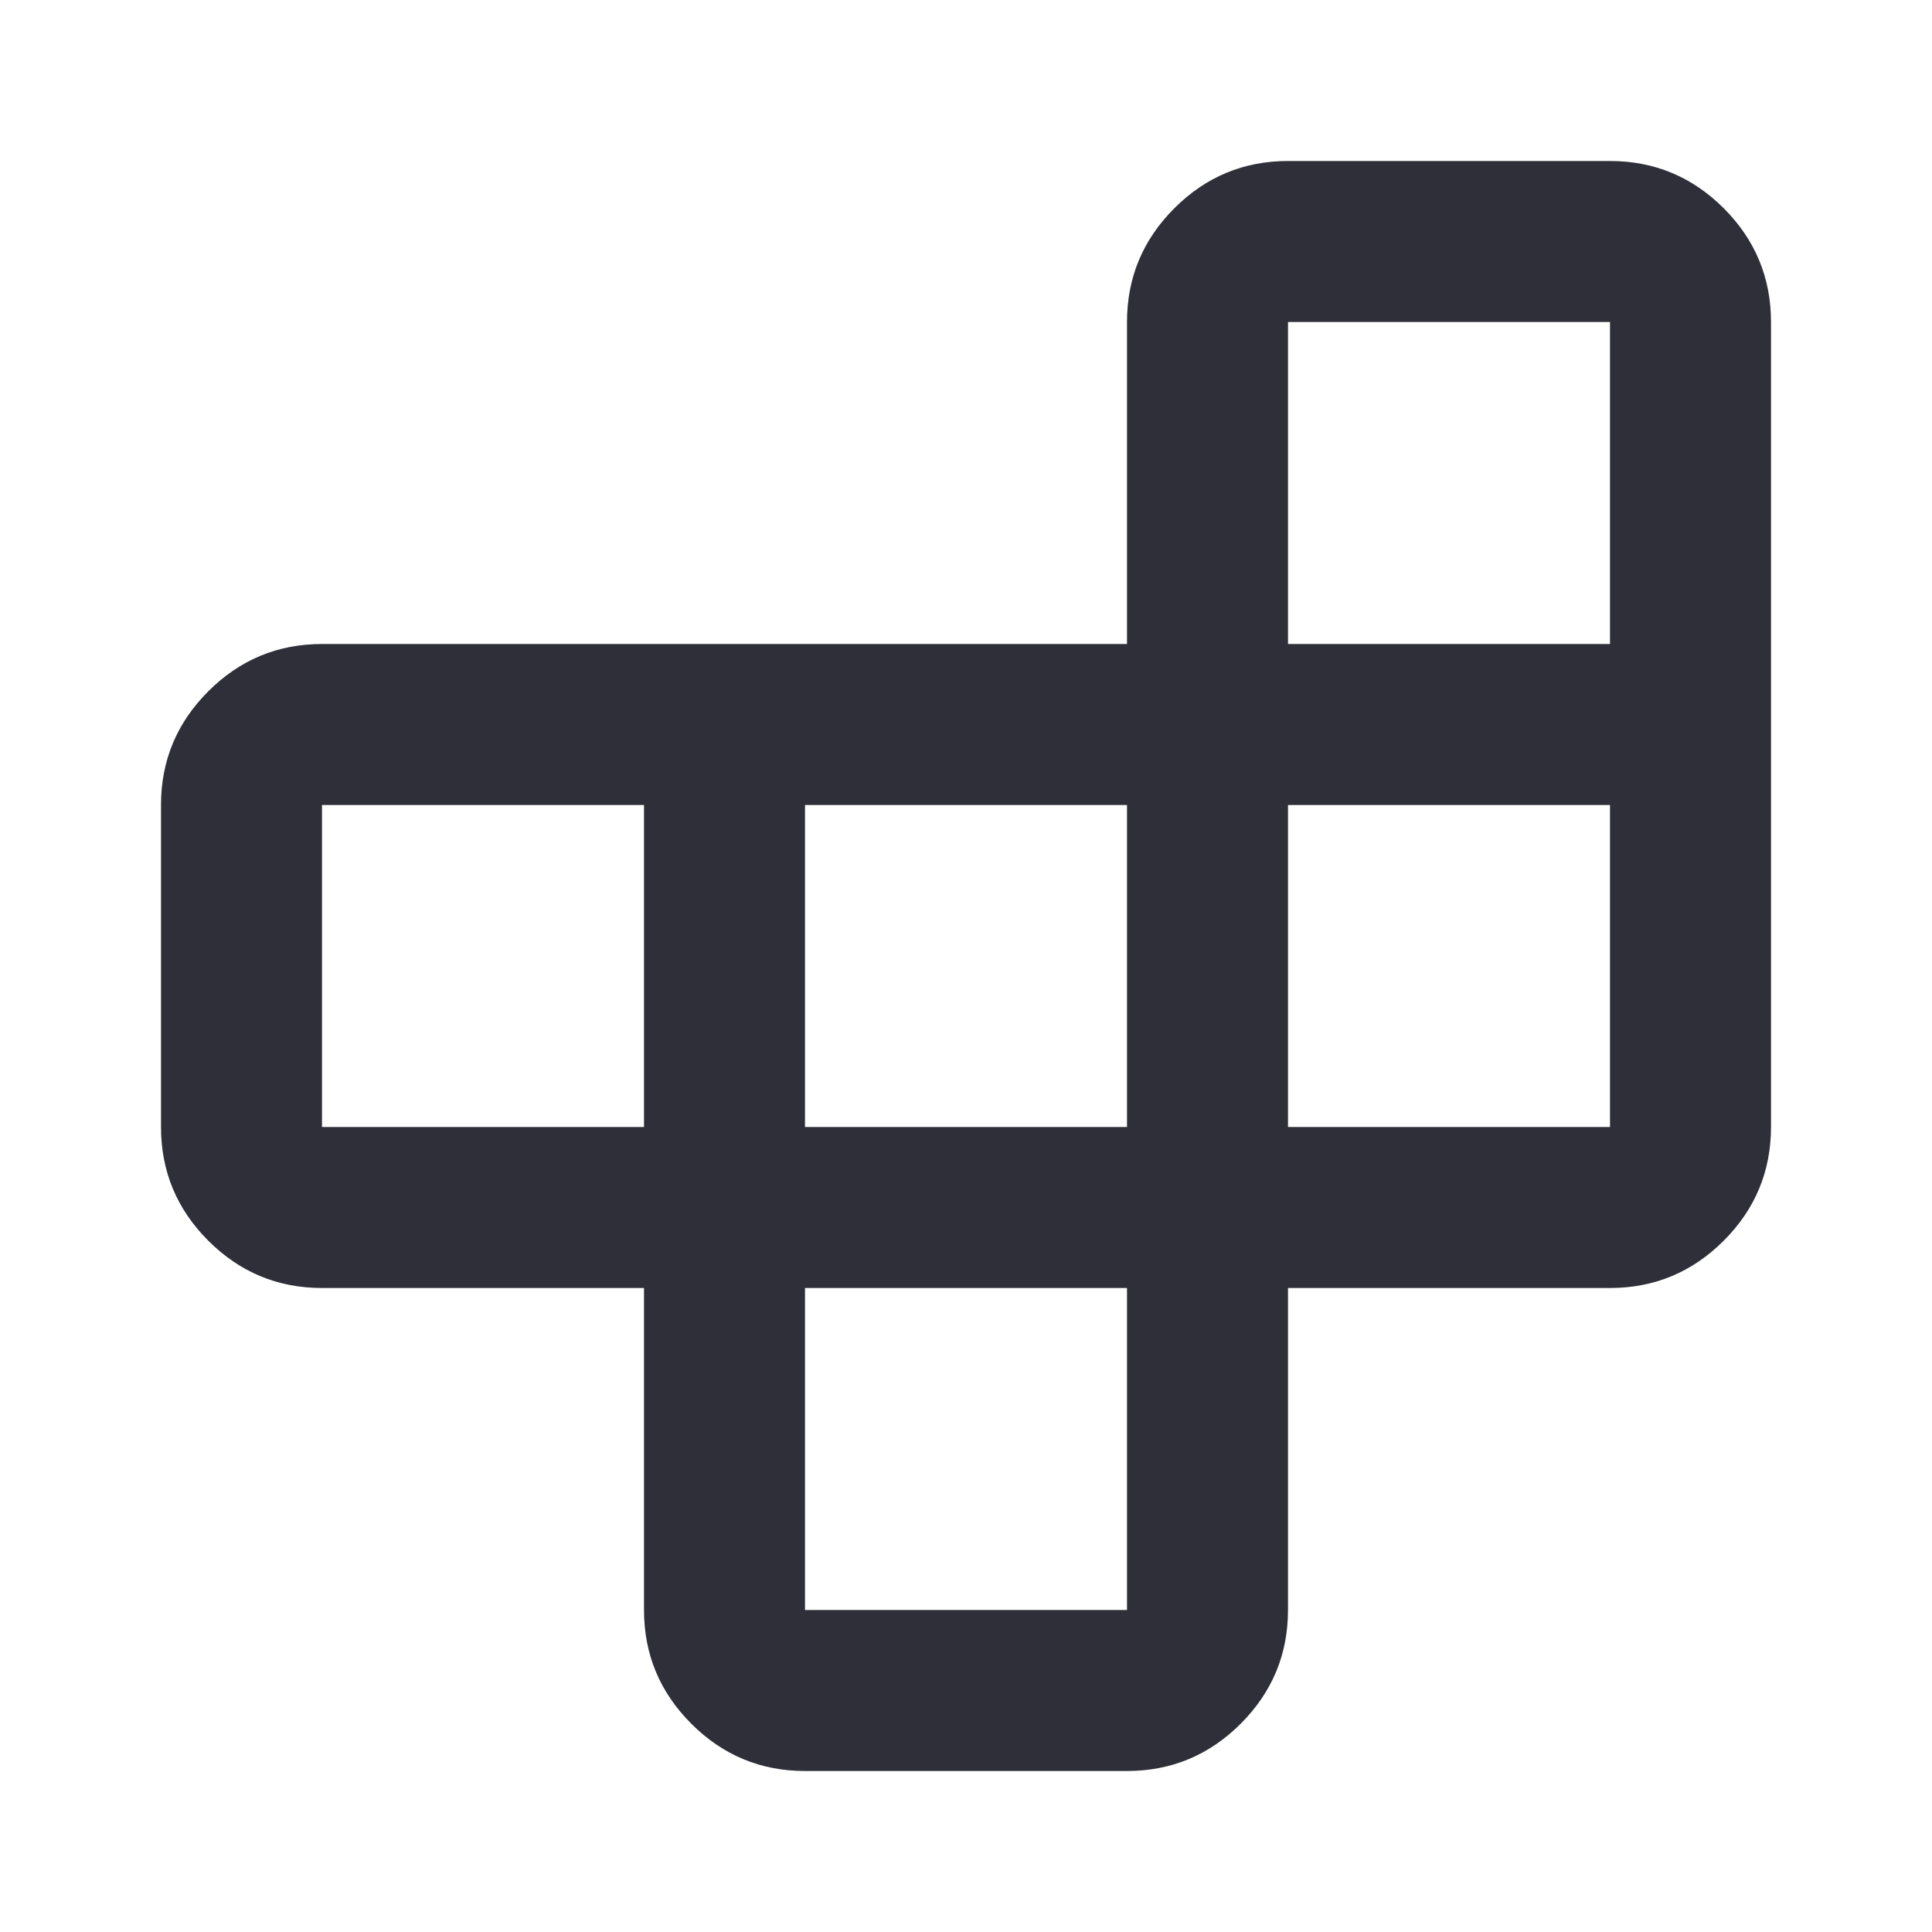
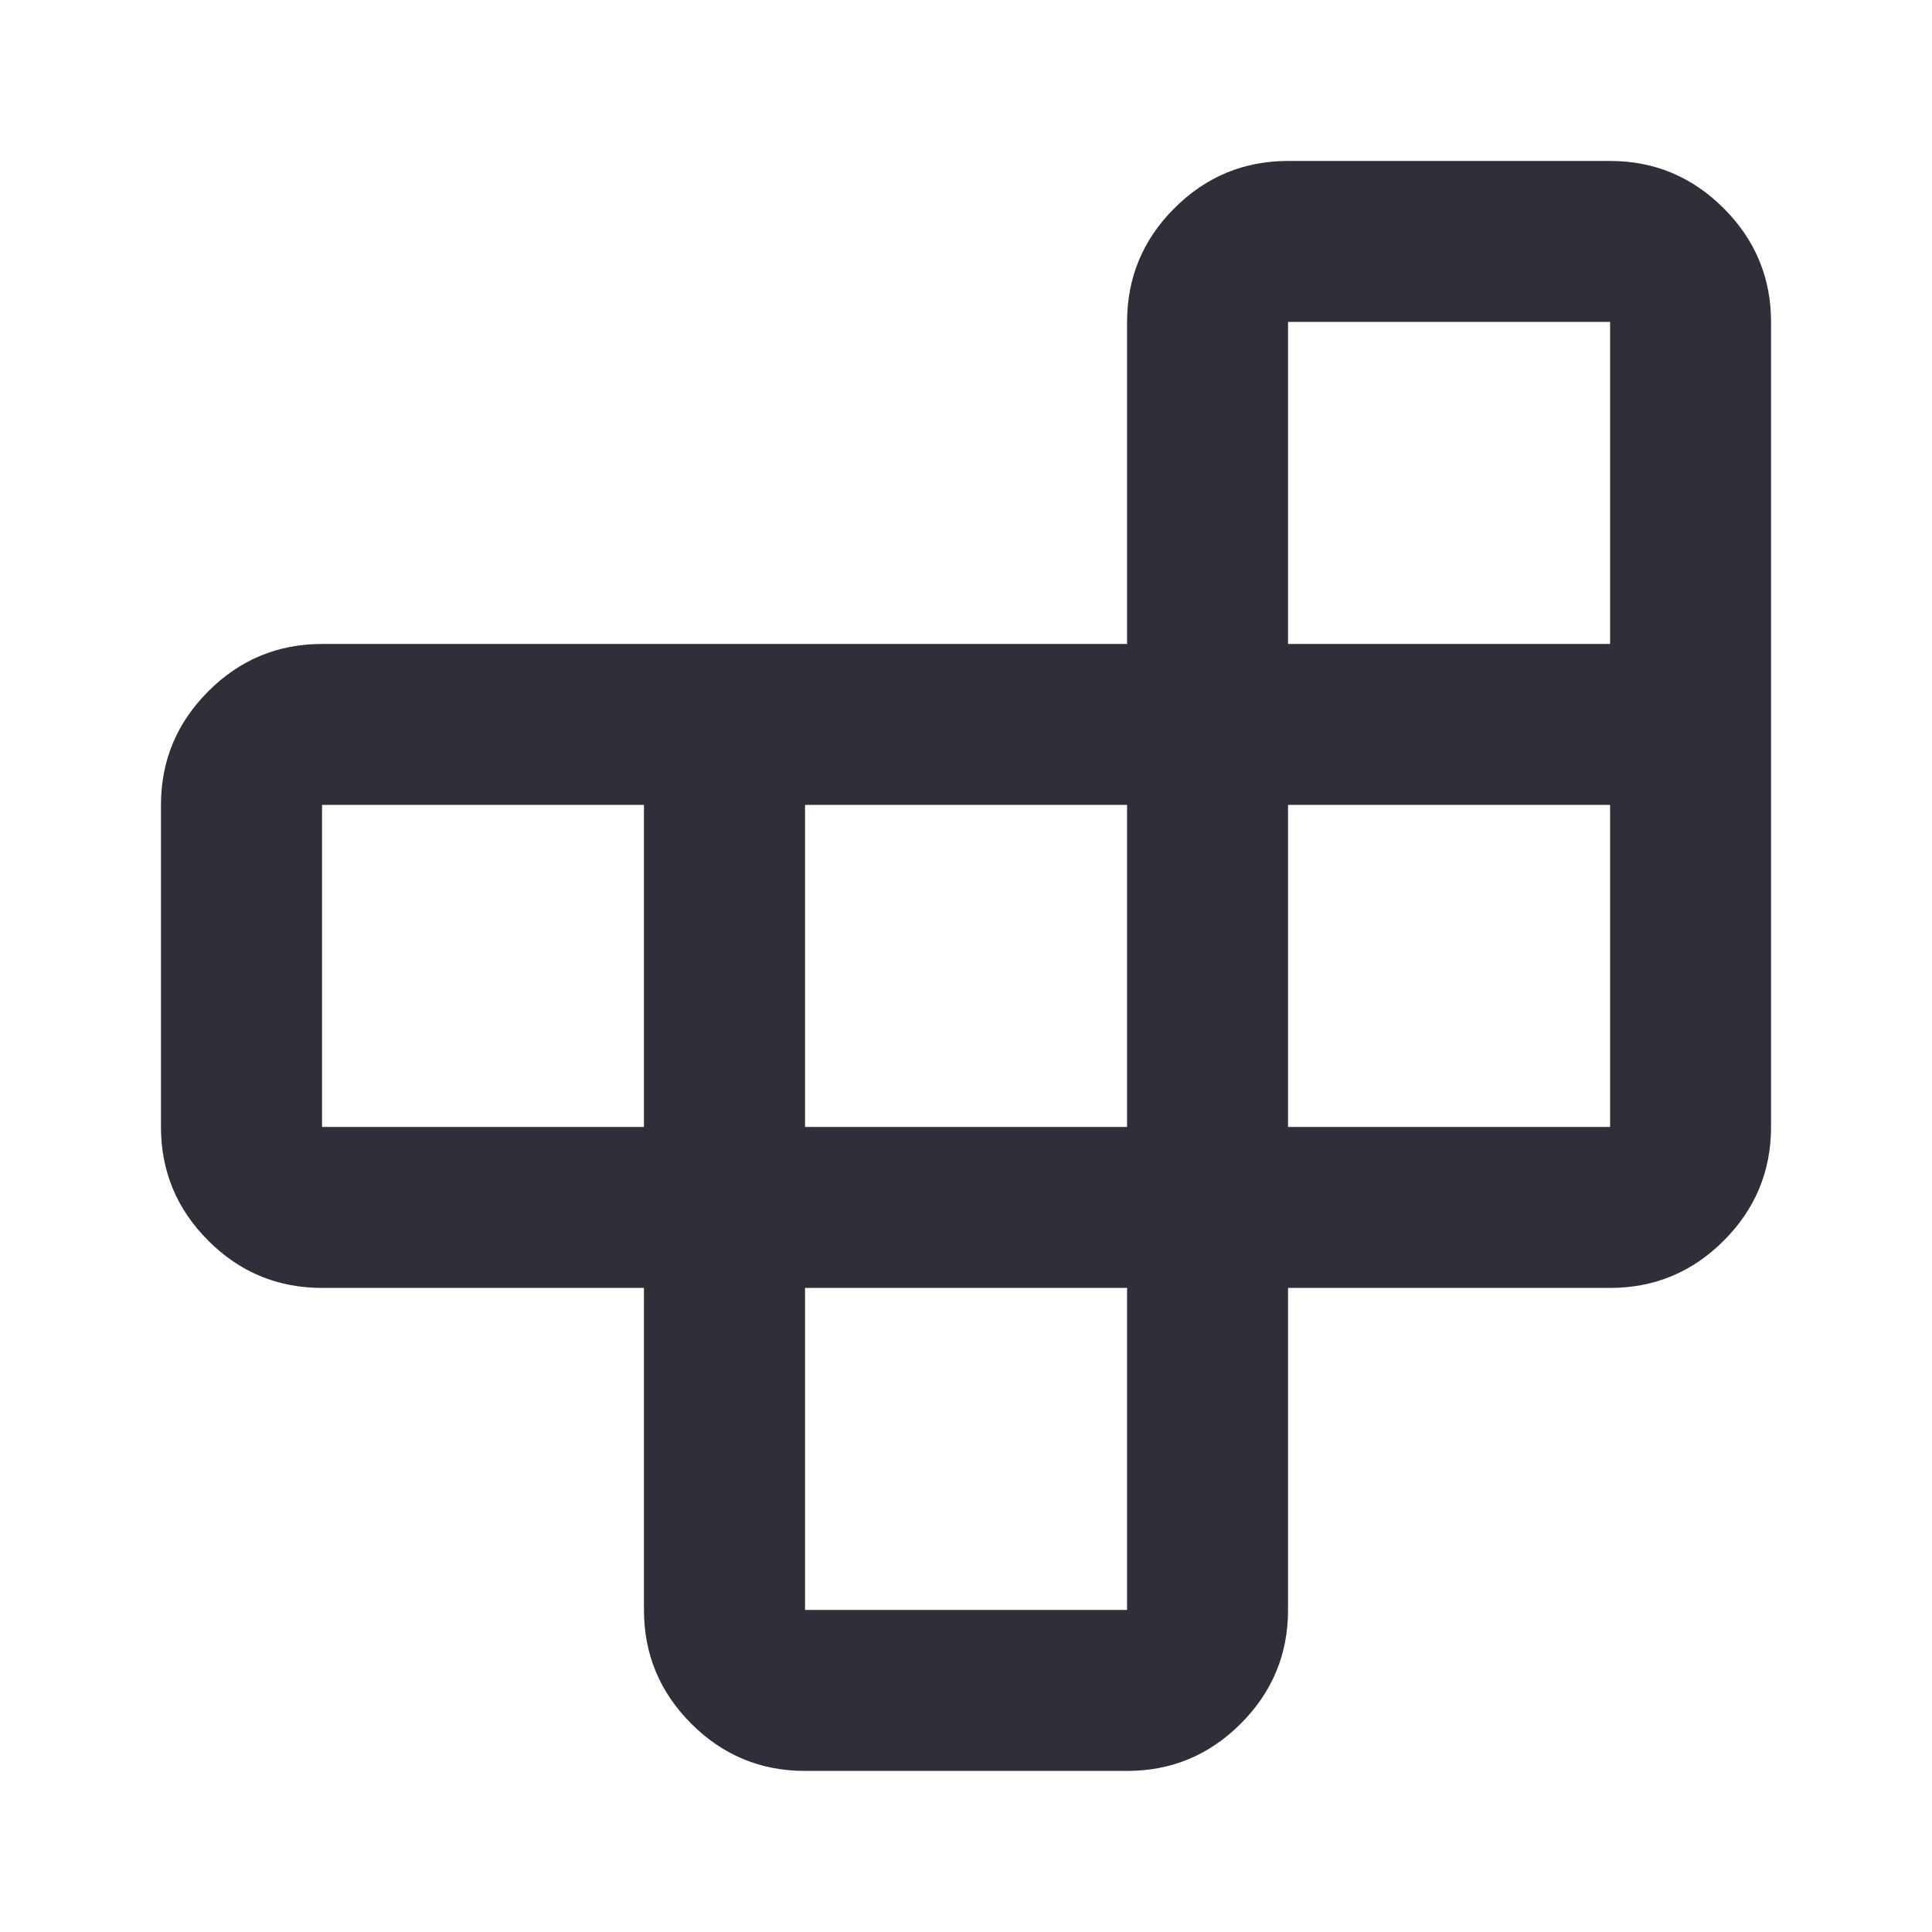
- <svg xmlns="http://www.w3.org/2000/svg" width="24" height="24" viewBox="0 0 24 24" fill="none">
-   <path d="M10 16V20H14V16H10ZM8 14V10H4V14H8ZM10 14H14V10H10V14ZM16 14H20V10H16V14ZM16 8H20V4H16V8ZM8 16H4C3.45 16 2.979 15.804 2.587 15.412C2.196 15.021 2 14.55 2 14V10C2 9.45 2.196 8.979 2.587 8.588C2.979 8.196 3.45 8 4 8H14V4C14 3.45 14.196 2.979 14.588 2.587C14.979 2.196 15.45 2 16 2H20C20.55 2 21.021 2.196 21.413 2.587C21.804 2.979 22 3.45 22 4V14C22 14.55 21.804 15.021 21.413 15.412C21.021 15.804 20.55 16 20 16H16V20C16 20.55 15.804 21.021 15.412 21.413C15.021 21.804 14.55 22 14 22H10C9.45 22 8.979 21.804 8.588 21.413C8.196 21.021 8 20.55 8 20V16Z" fill="#2E2F38" style="fill:#2E2F38;fill:color(display-p3 0.18 0.184 0.22);fill-opacity:1;" />
+ <svg xmlns="http://www.w3.org/2000/svg" width="16" height="16" viewBox="0 0 16 16" fill="none">
+   <path d="M6.667 10.666V13.333H9.334V10.666H6.667ZM5.333 9.333V6.666H2.667V9.333H5.333ZM6.667 9.333H9.334V6.666H6.667V9.333ZM10.667 9.333H13.334V6.666H10.667V9.333ZM10.667 5.333H13.334V2.666H10.667V5.333ZM5.333 10.666H2.667C2.3 10.666 1.986 10.536 1.725 10.275C1.464 10.014 1.333 9.7 1.333 9.333V6.666C1.333 6.3 1.464 5.986 1.725 5.725C1.986 5.464 2.3 5.333 2.667 5.333H9.334V2.666C9.334 2.3 9.464 1.986 9.725 1.725C9.986 1.464 10.3 1.333 10.667 1.333H13.334C13.7 1.333 14.014 1.464 14.275 1.725C14.536 1.986 14.667 2.3 14.667 2.666V9.333C14.667 9.7 14.536 10.014 14.275 10.275C14.014 10.536 13.7 10.666 13.334 10.666H10.667V13.333C10.667 13.7 10.536 14.014 10.275 14.275C10.014 14.536 9.7 14.666 9.334 14.666H6.667C6.3 14.666 5.986 14.536 5.725 14.275C5.464 14.014 5.333 13.7 5.333 13.333V10.666Z" fill="#2E2F38" style="fill:#2E2F38;fill:color(display-p3 0.18 0.184 0.22);fill-opacity:1;" />
</svg>
